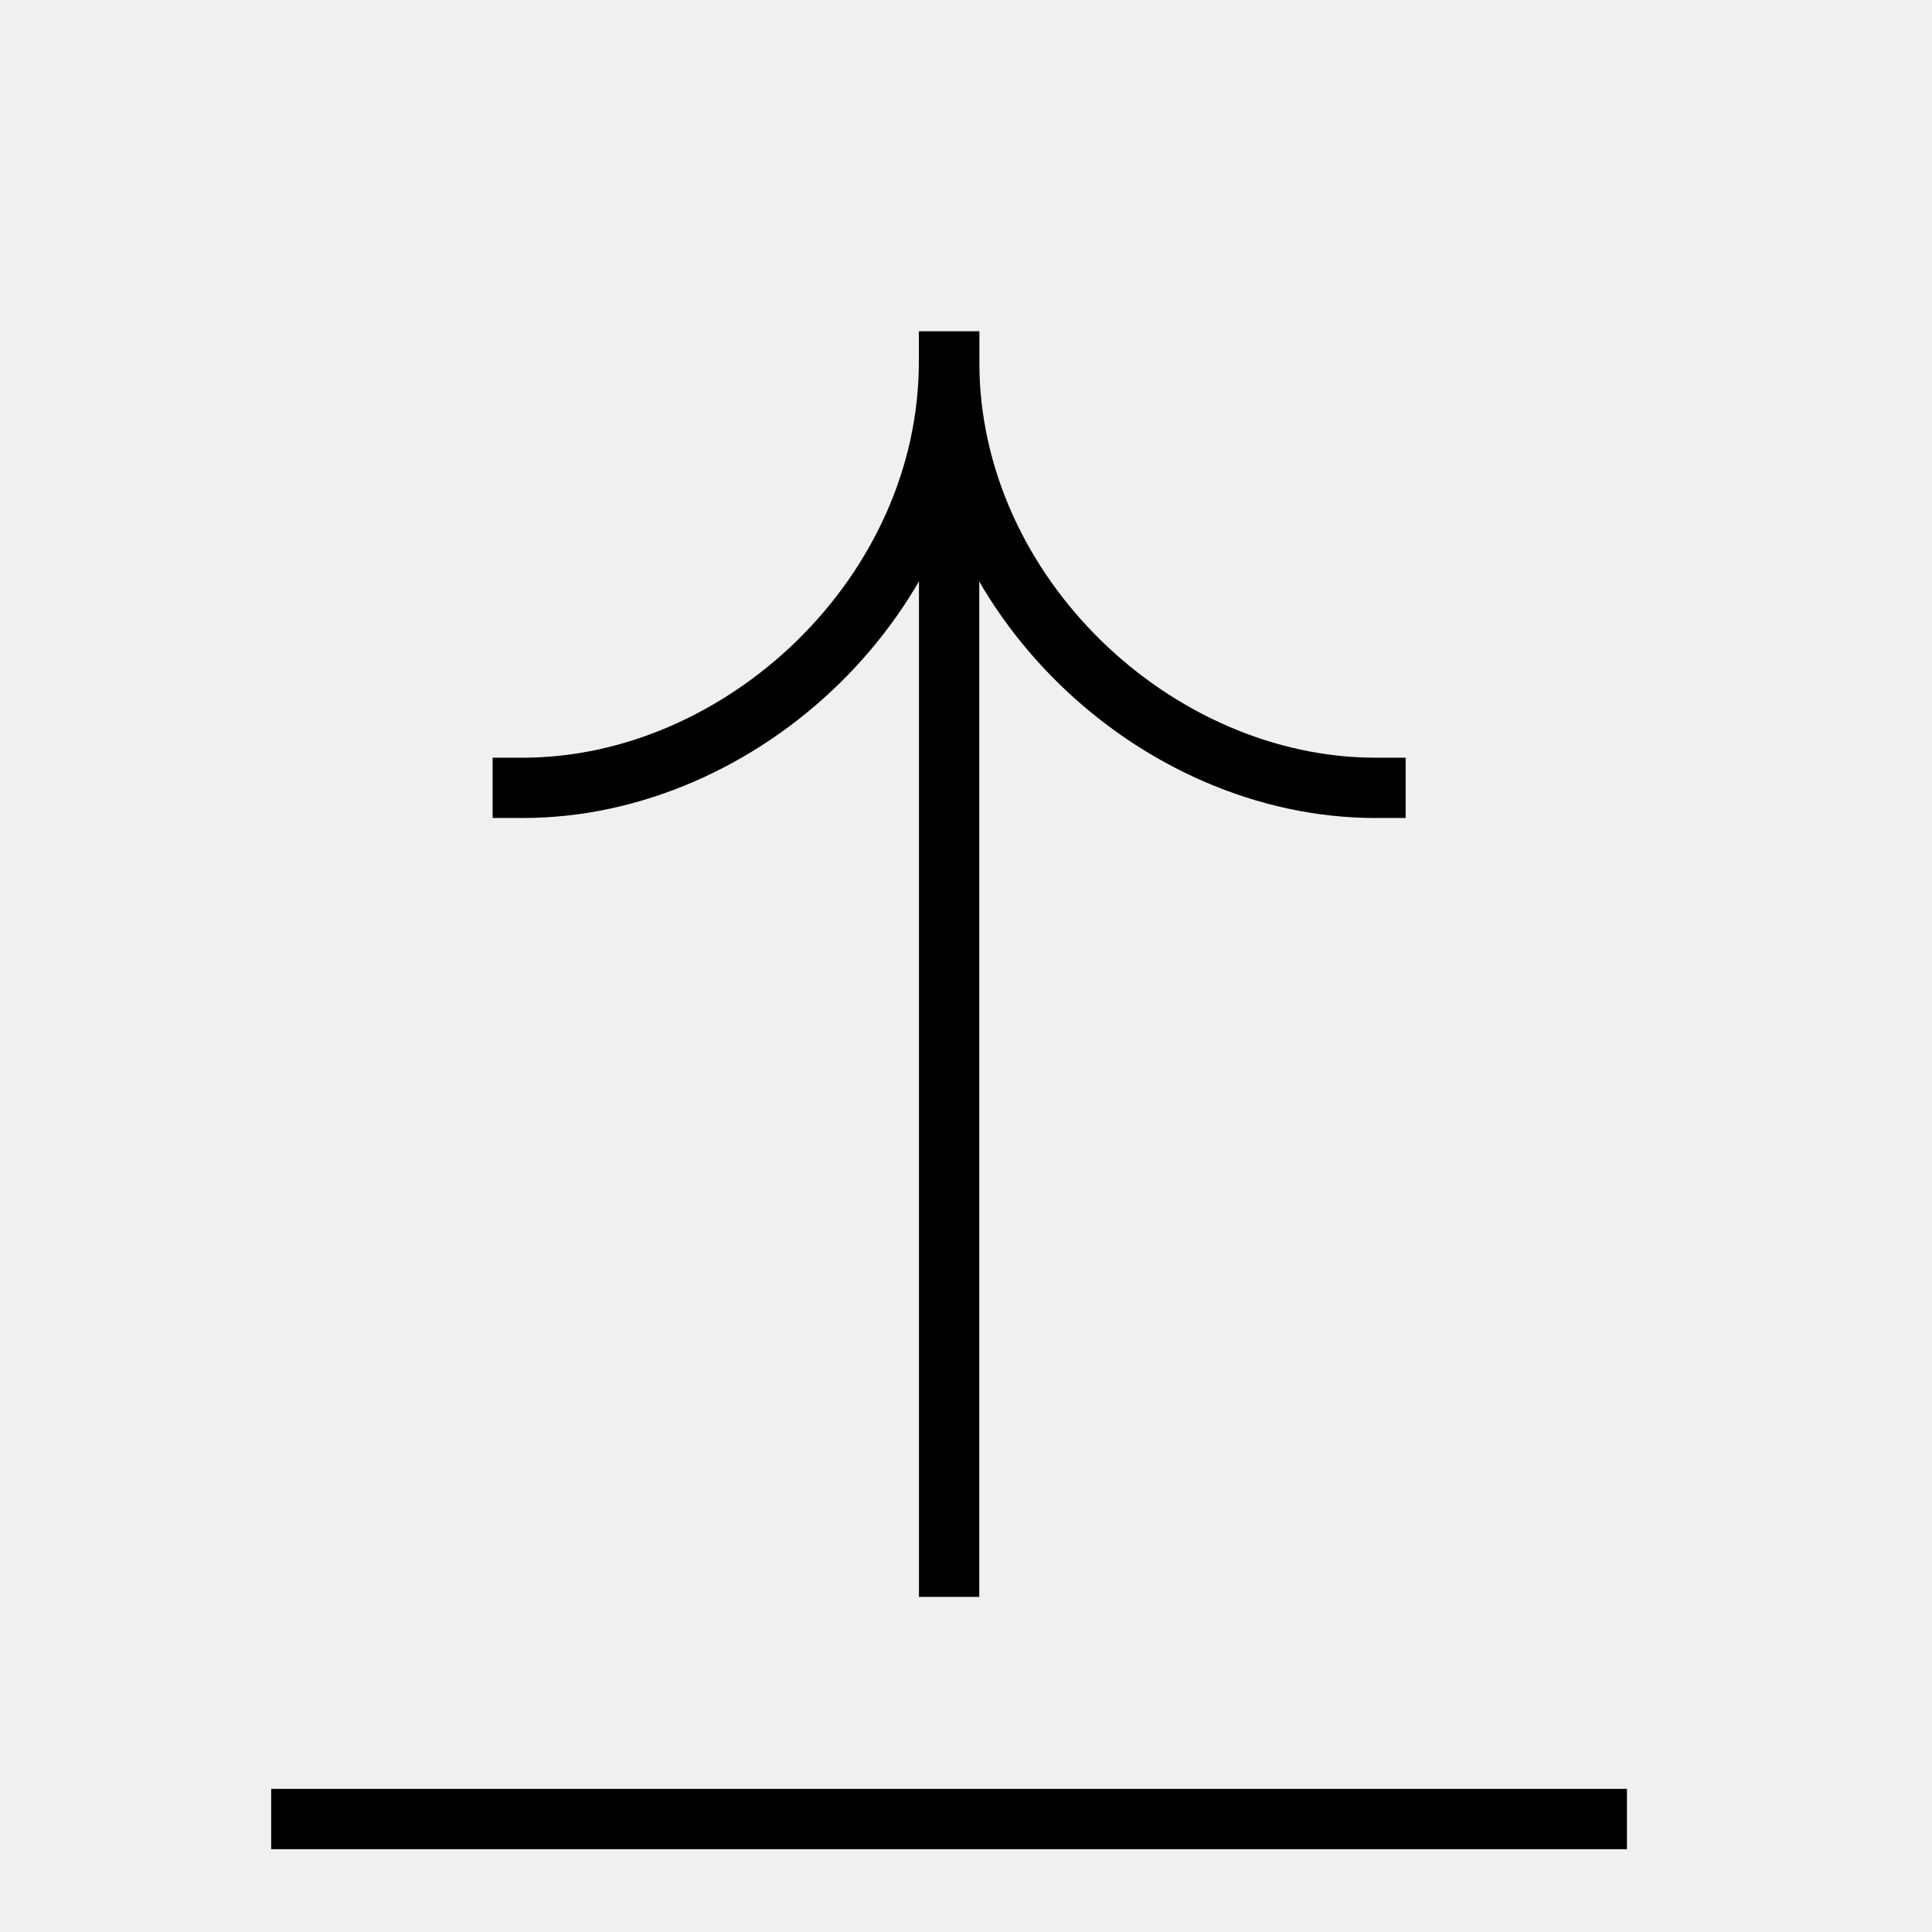
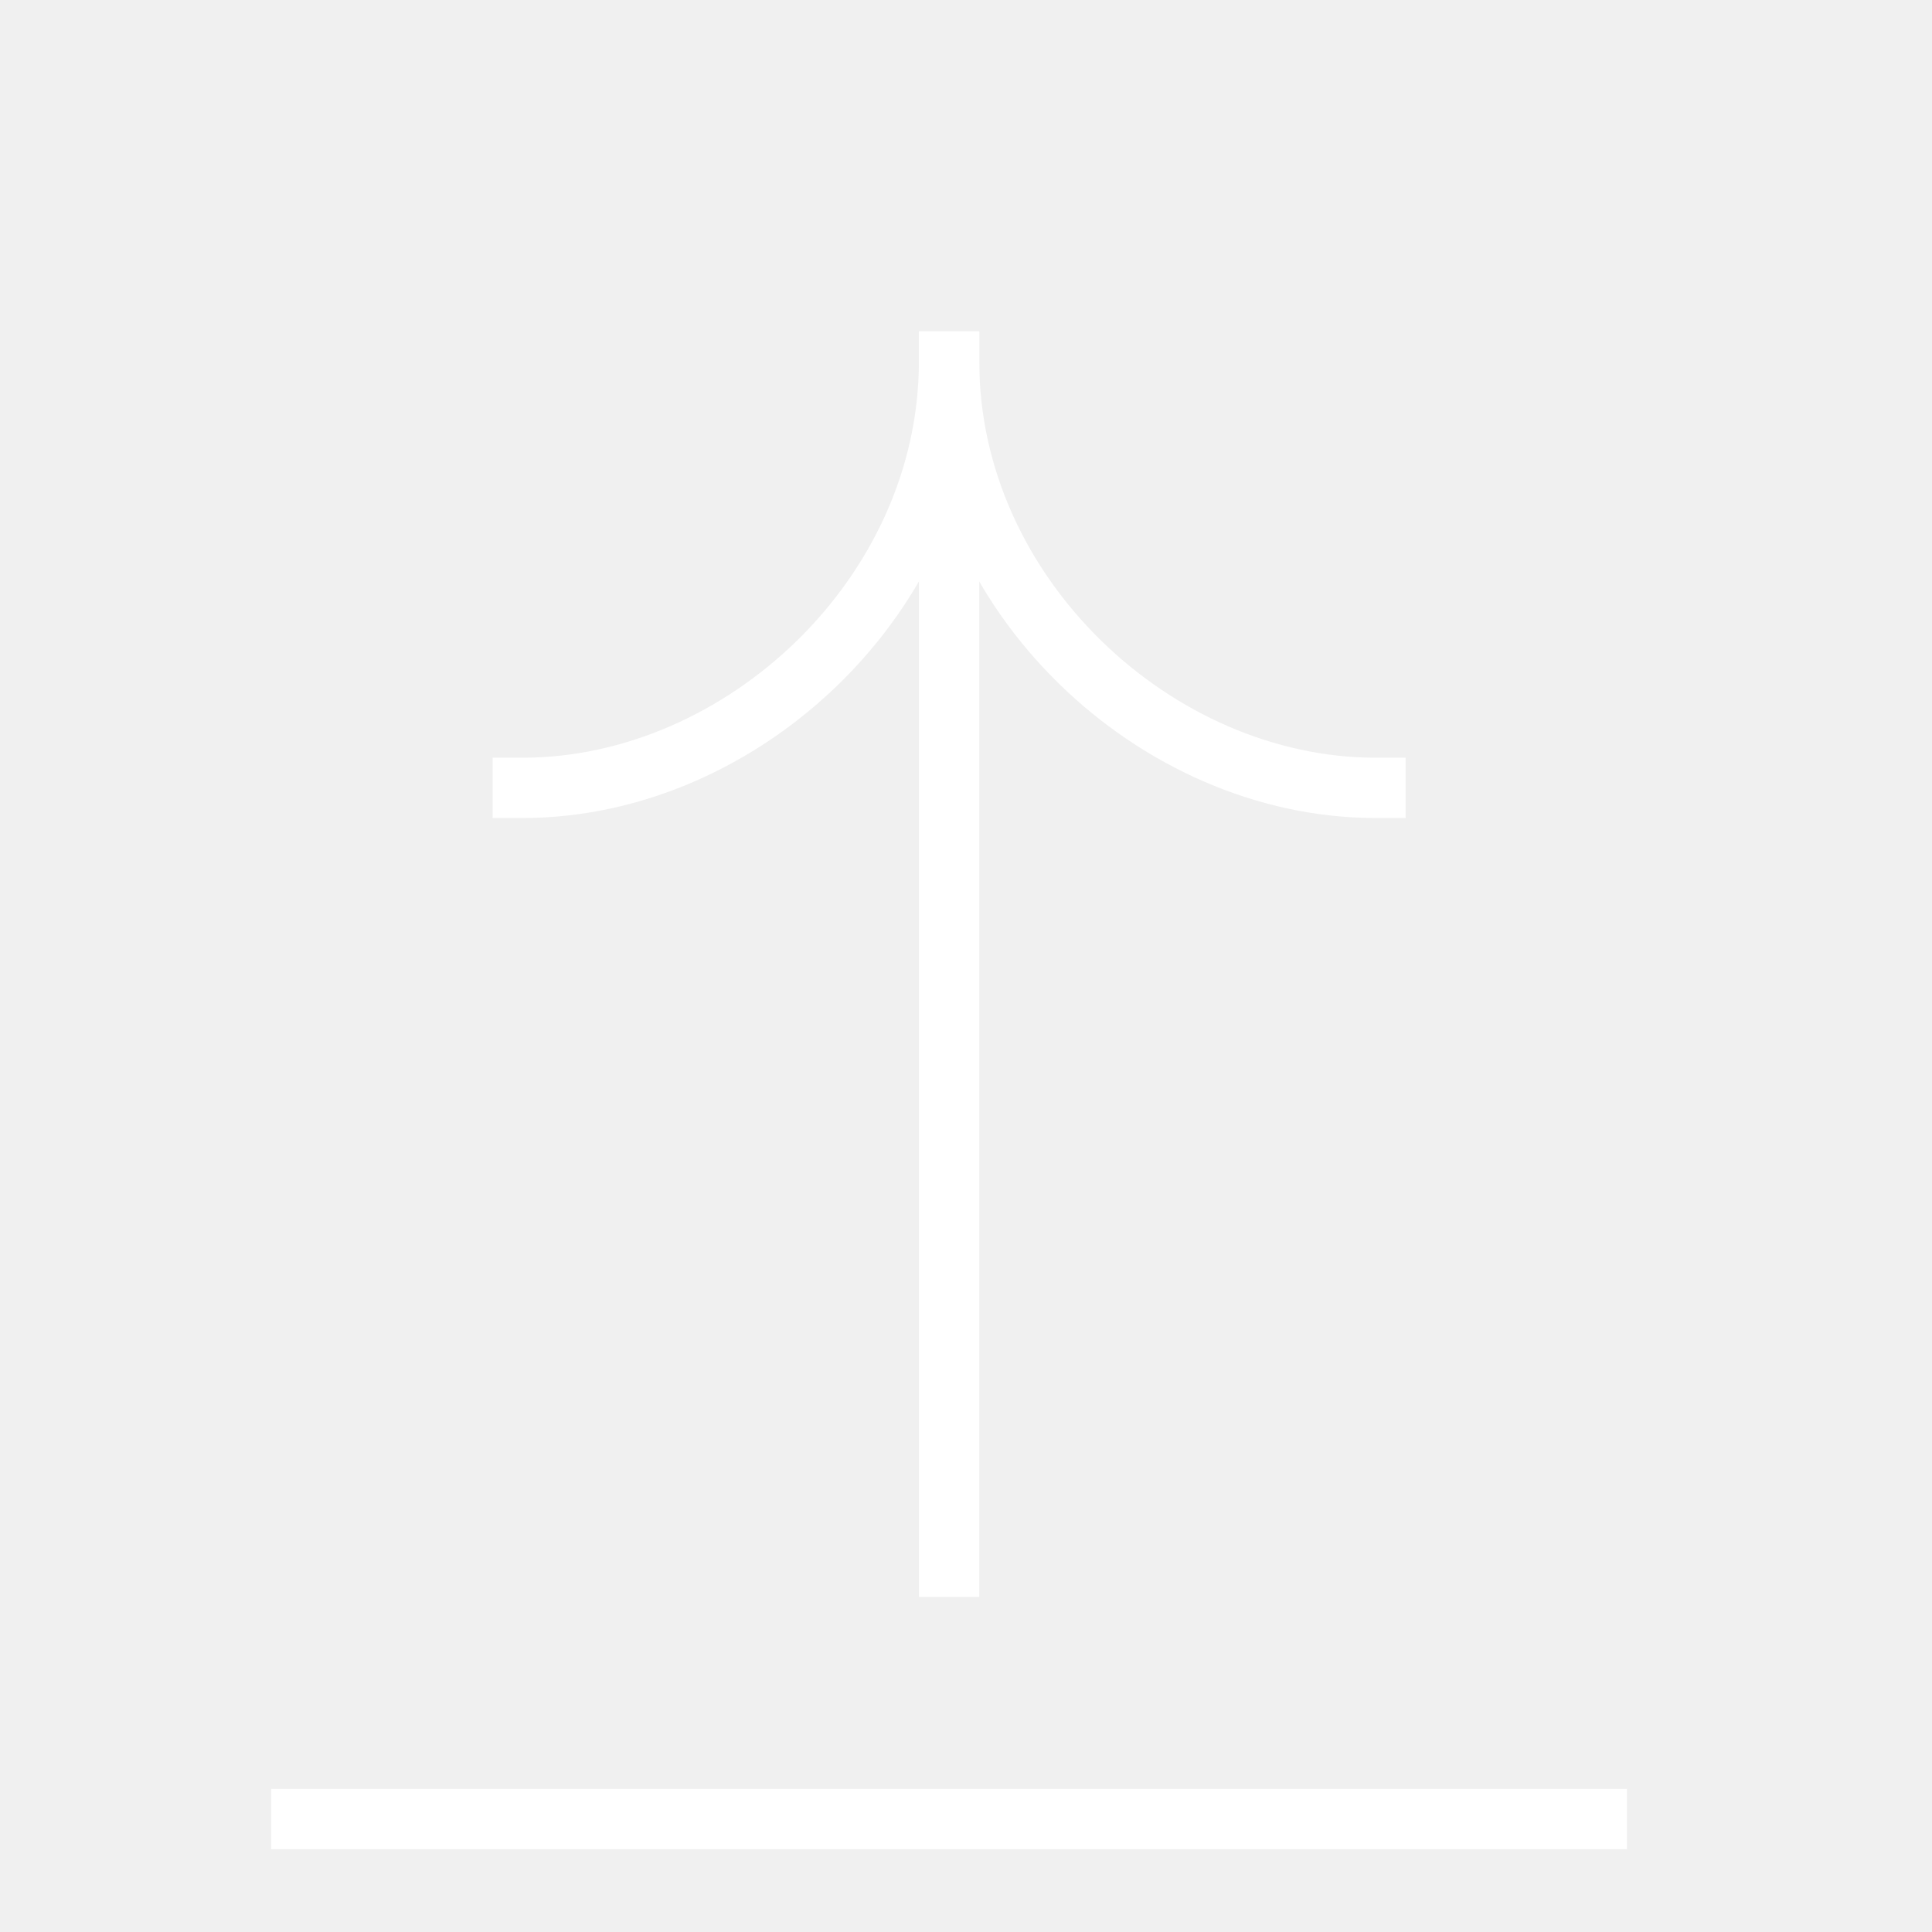
- <svg xmlns="http://www.w3.org/2000/svg" width="19" height="19" viewBox="0 0 19 19" fill="none">
-   <path d="M9.334 3.556L9.334 15.408" stroke="black" stroke-width="0.593" stroke-linecap="square" />
-   <path d="M13.527 7.748C11.371 7.748 9.334 5.85 9.334 3.556" stroke="black" stroke-width="0.593" stroke-linecap="square" />
-   <path d="M5.141 7.748C7.296 7.748 9.333 5.85 9.333 3.556" stroke="black" stroke-width="0.593" stroke-linecap="square" />
-   <line x1="2.667" y1="17.889" x2="16" y2="17.889" stroke="black" stroke-width="0.593" />
+ <svg xmlns="http://www.w3.org/2000/svg" viewBox="0 0 19 19" fill="none">
+   <path d="M9.334 3.556L9.334 15.408" stroke="white" stroke-width="0.593" stroke-linecap="square" />
+   <path d="M13.527 7.748C11.371 7.748 9.334 5.85 9.334 3.556" stroke="white" stroke-width="0.593" stroke-linecap="square" />
+   <path d="M5.141 7.748C7.296 7.748 9.333 5.85 9.333 3.556" stroke="white" stroke-width="0.593" stroke-linecap="square" />
+   <line x1="2.667" y1="17.889" x2="16" y2="17.889" stroke="white" stroke-width="0.593" />
</svg>
